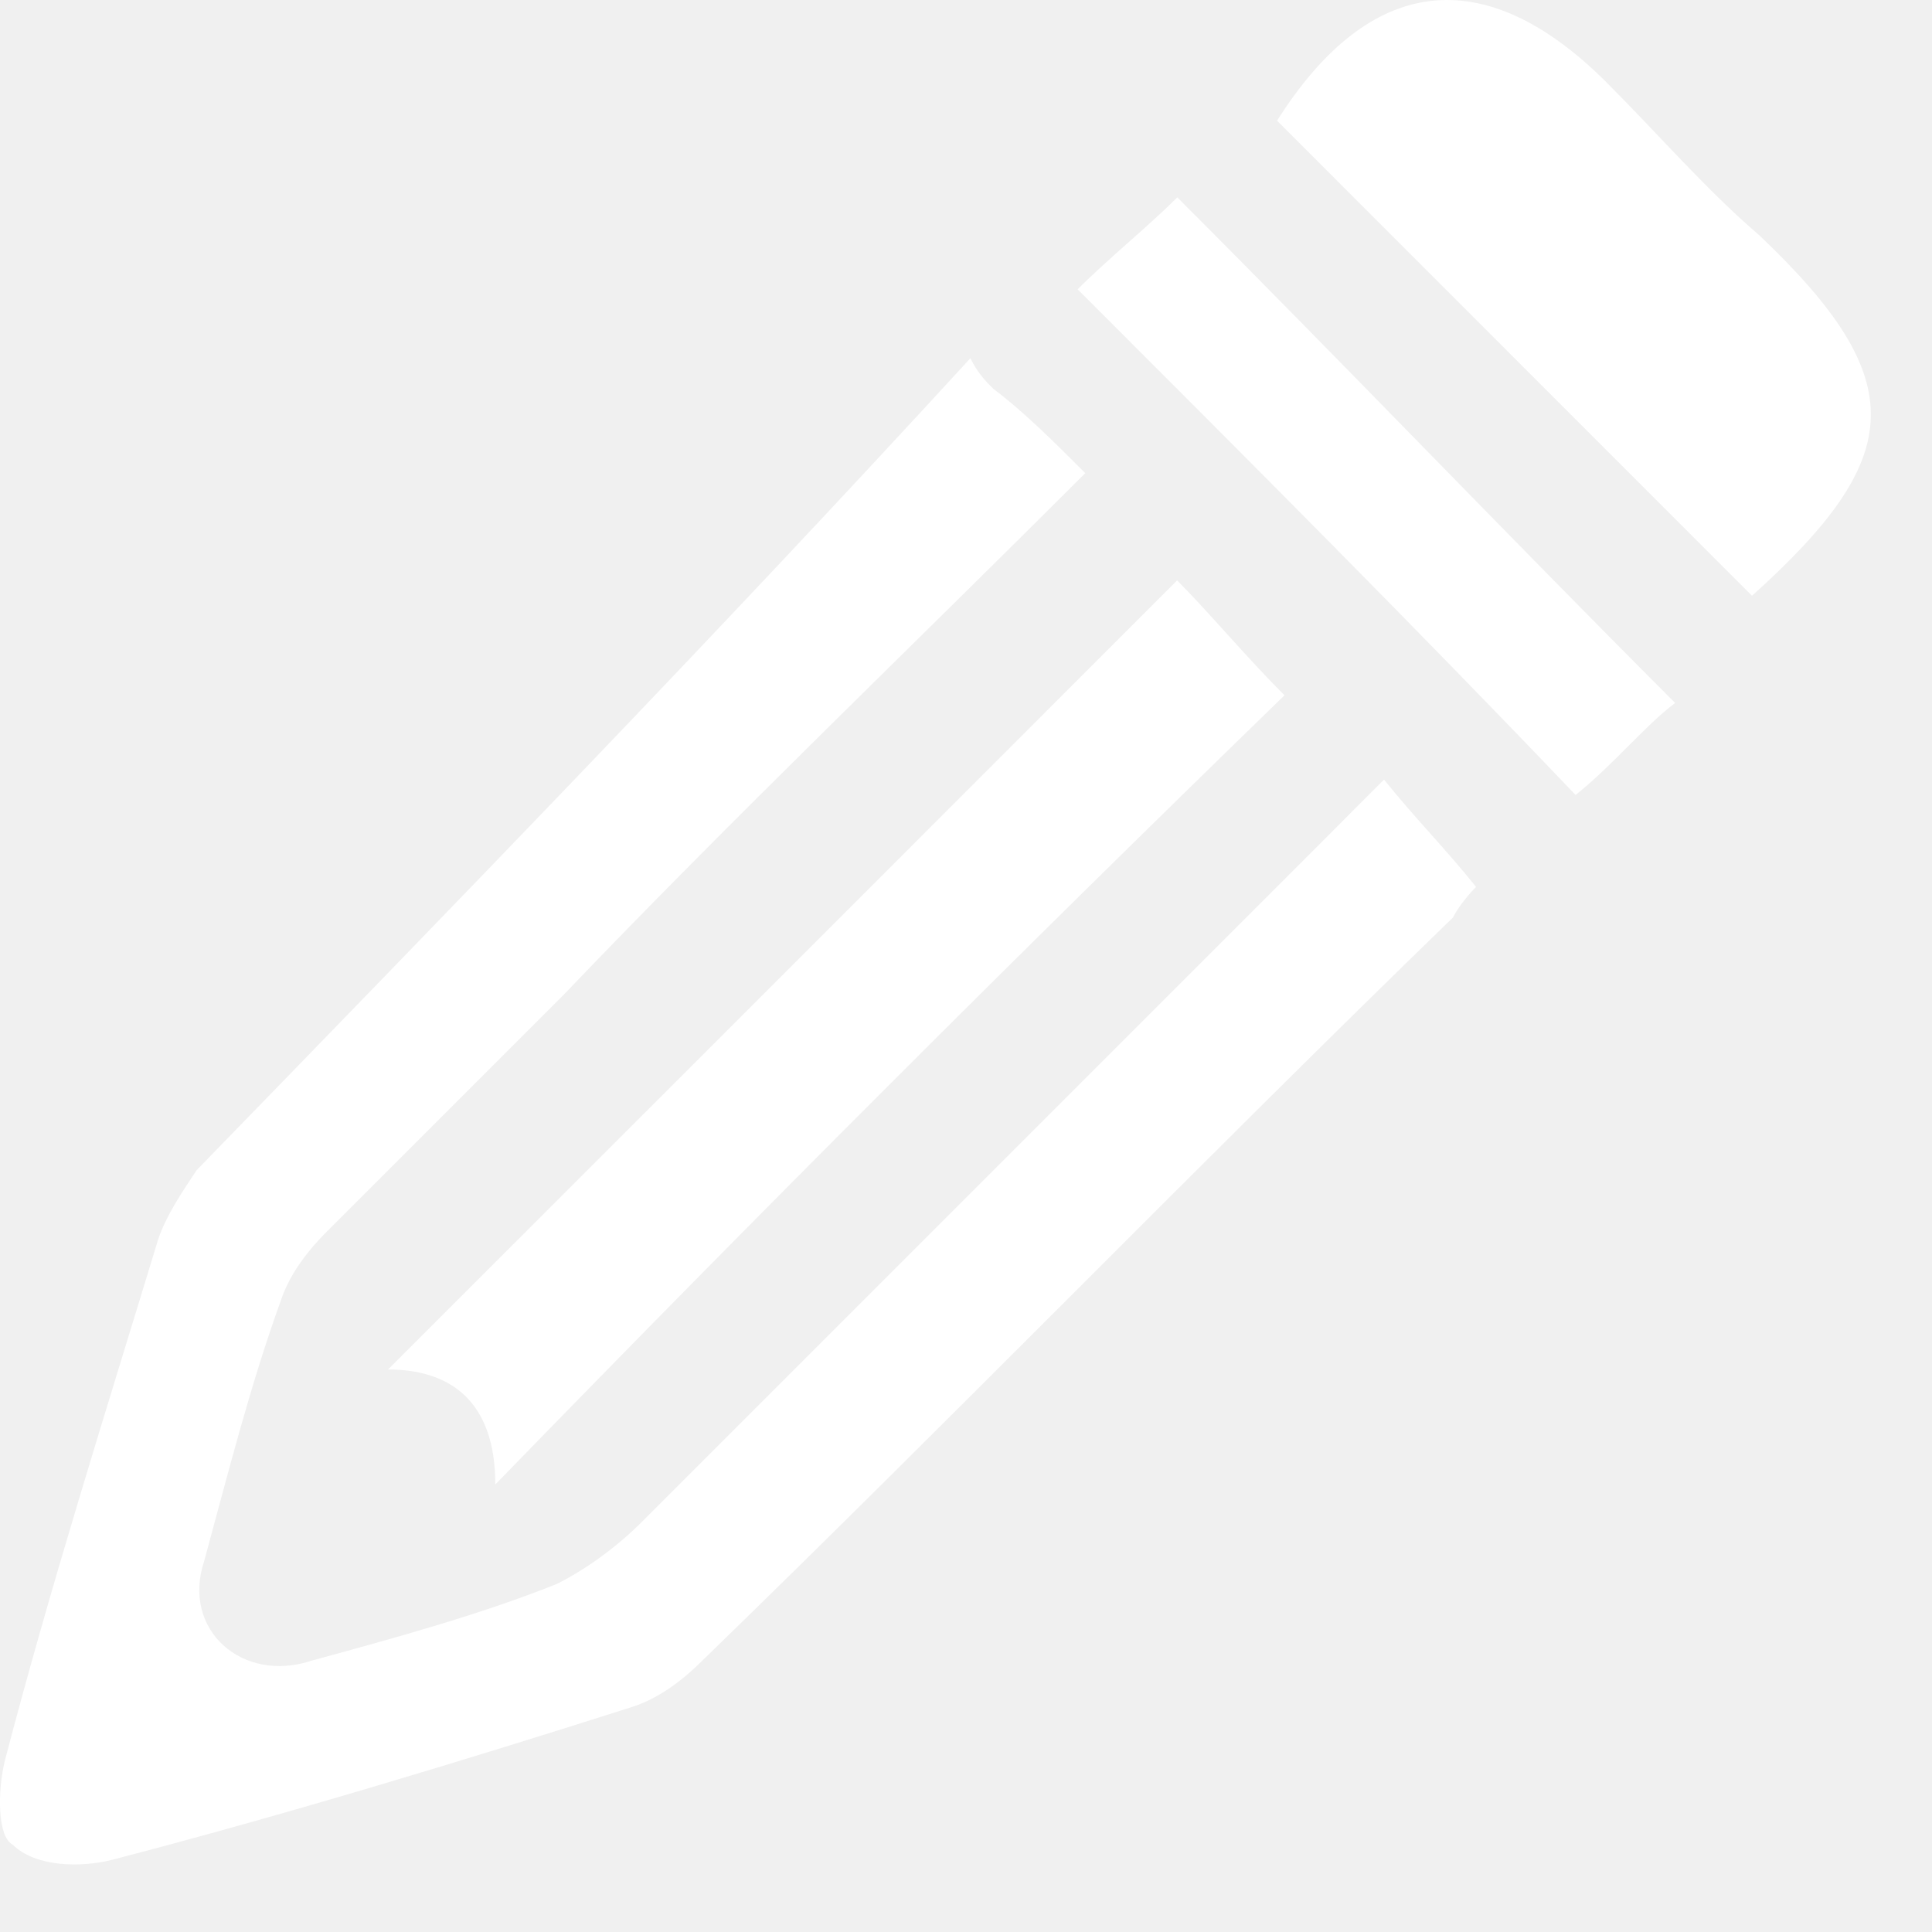
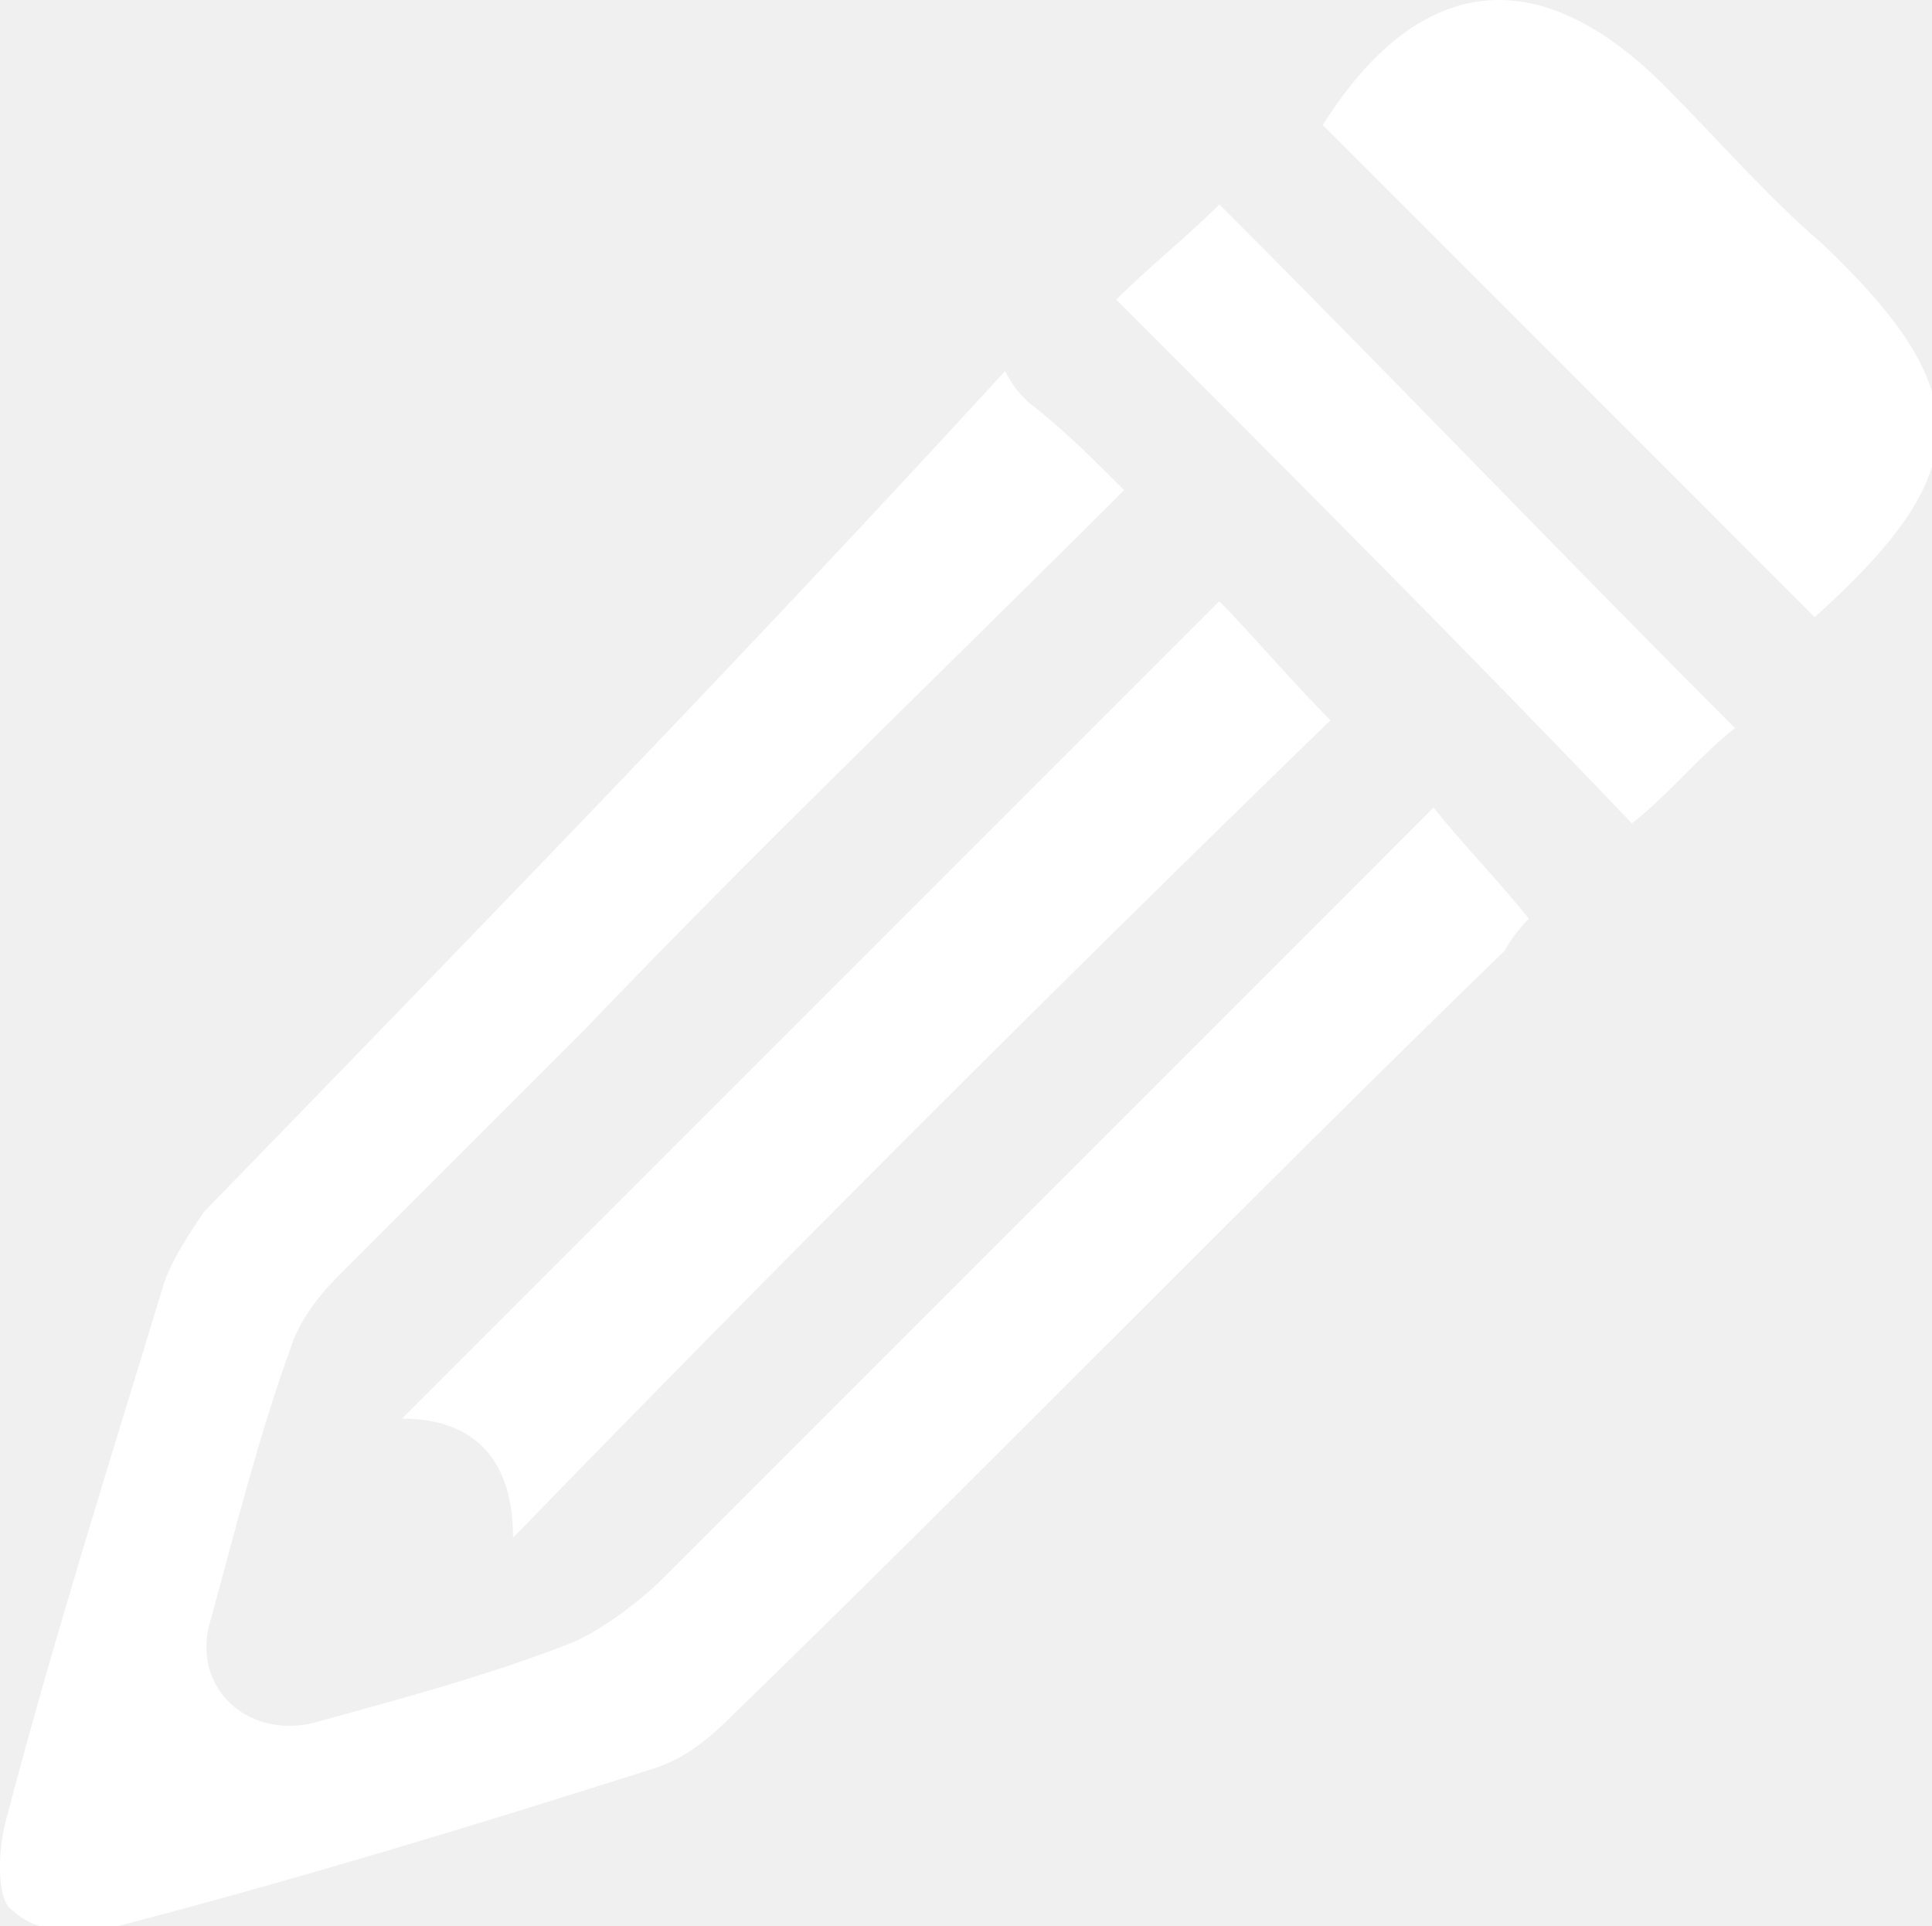
- <svg xmlns="http://www.w3.org/2000/svg" width="19" height="19" fill="none">
+ <svg xmlns="http://www.w3.org/2000/svg" fill="none">
  <path fill-rule="evenodd" clip-rule="evenodd" d="M9.769 3.824c.301.226.603.528.904.829C8.94 6.386 7.207 8.043 5.55 9.776l-2.336 2.336c-.226.226-.377.452-.452.678-.301.829-.528 1.733-.754 2.562-.226.678.377 1.205 1.055.98.83-.227 1.658-.453 2.411-.754.302-.15.603-.377.83-.603l6.78-6.78c.15-.152.377-.378.527-.528.302.376.603.678.905 1.055 0 0-.151.15-.226.3-2.487 2.412-4.898 4.898-7.384 7.31-.226.225-.452.376-.678.451-1.658.528-3.39 1.055-5.124 1.507-.301.076-.753.076-.98-.15-.15-.076-.15-.528-.075-.83.453-1.732.98-3.39 1.507-5.123.076-.226.226-.452.377-.678 2.562-2.637 5.124-5.274 7.61-7.986.075.15.15.226.226.301z" fill="#fff" />
  <path fill-rule="evenodd" clip-rule="evenodd" d="M4.871 14.598c0-.828-.452-1.13-1.055-1.13 2.562-2.561 5.2-5.198 7.76-7.76.302.301.679.753 1.056 1.13a376.793 376.793 0 00-7.76 7.76zM17.23 5.859l-4.671-4.672c.904-1.431 2.034-1.582 3.24-.377.527.528.979 1.055 1.506 1.507 1.507 1.432 1.432 2.185-.075 3.542zM10.598 2.845c.301-.302.678-.603.98-.904 1.657 1.657 3.239 3.315 4.896 4.972-.3.226-.602.603-.979.905-1.582-1.658-3.24-3.316-4.897-4.973z" fill="#fff" />
</svg>
